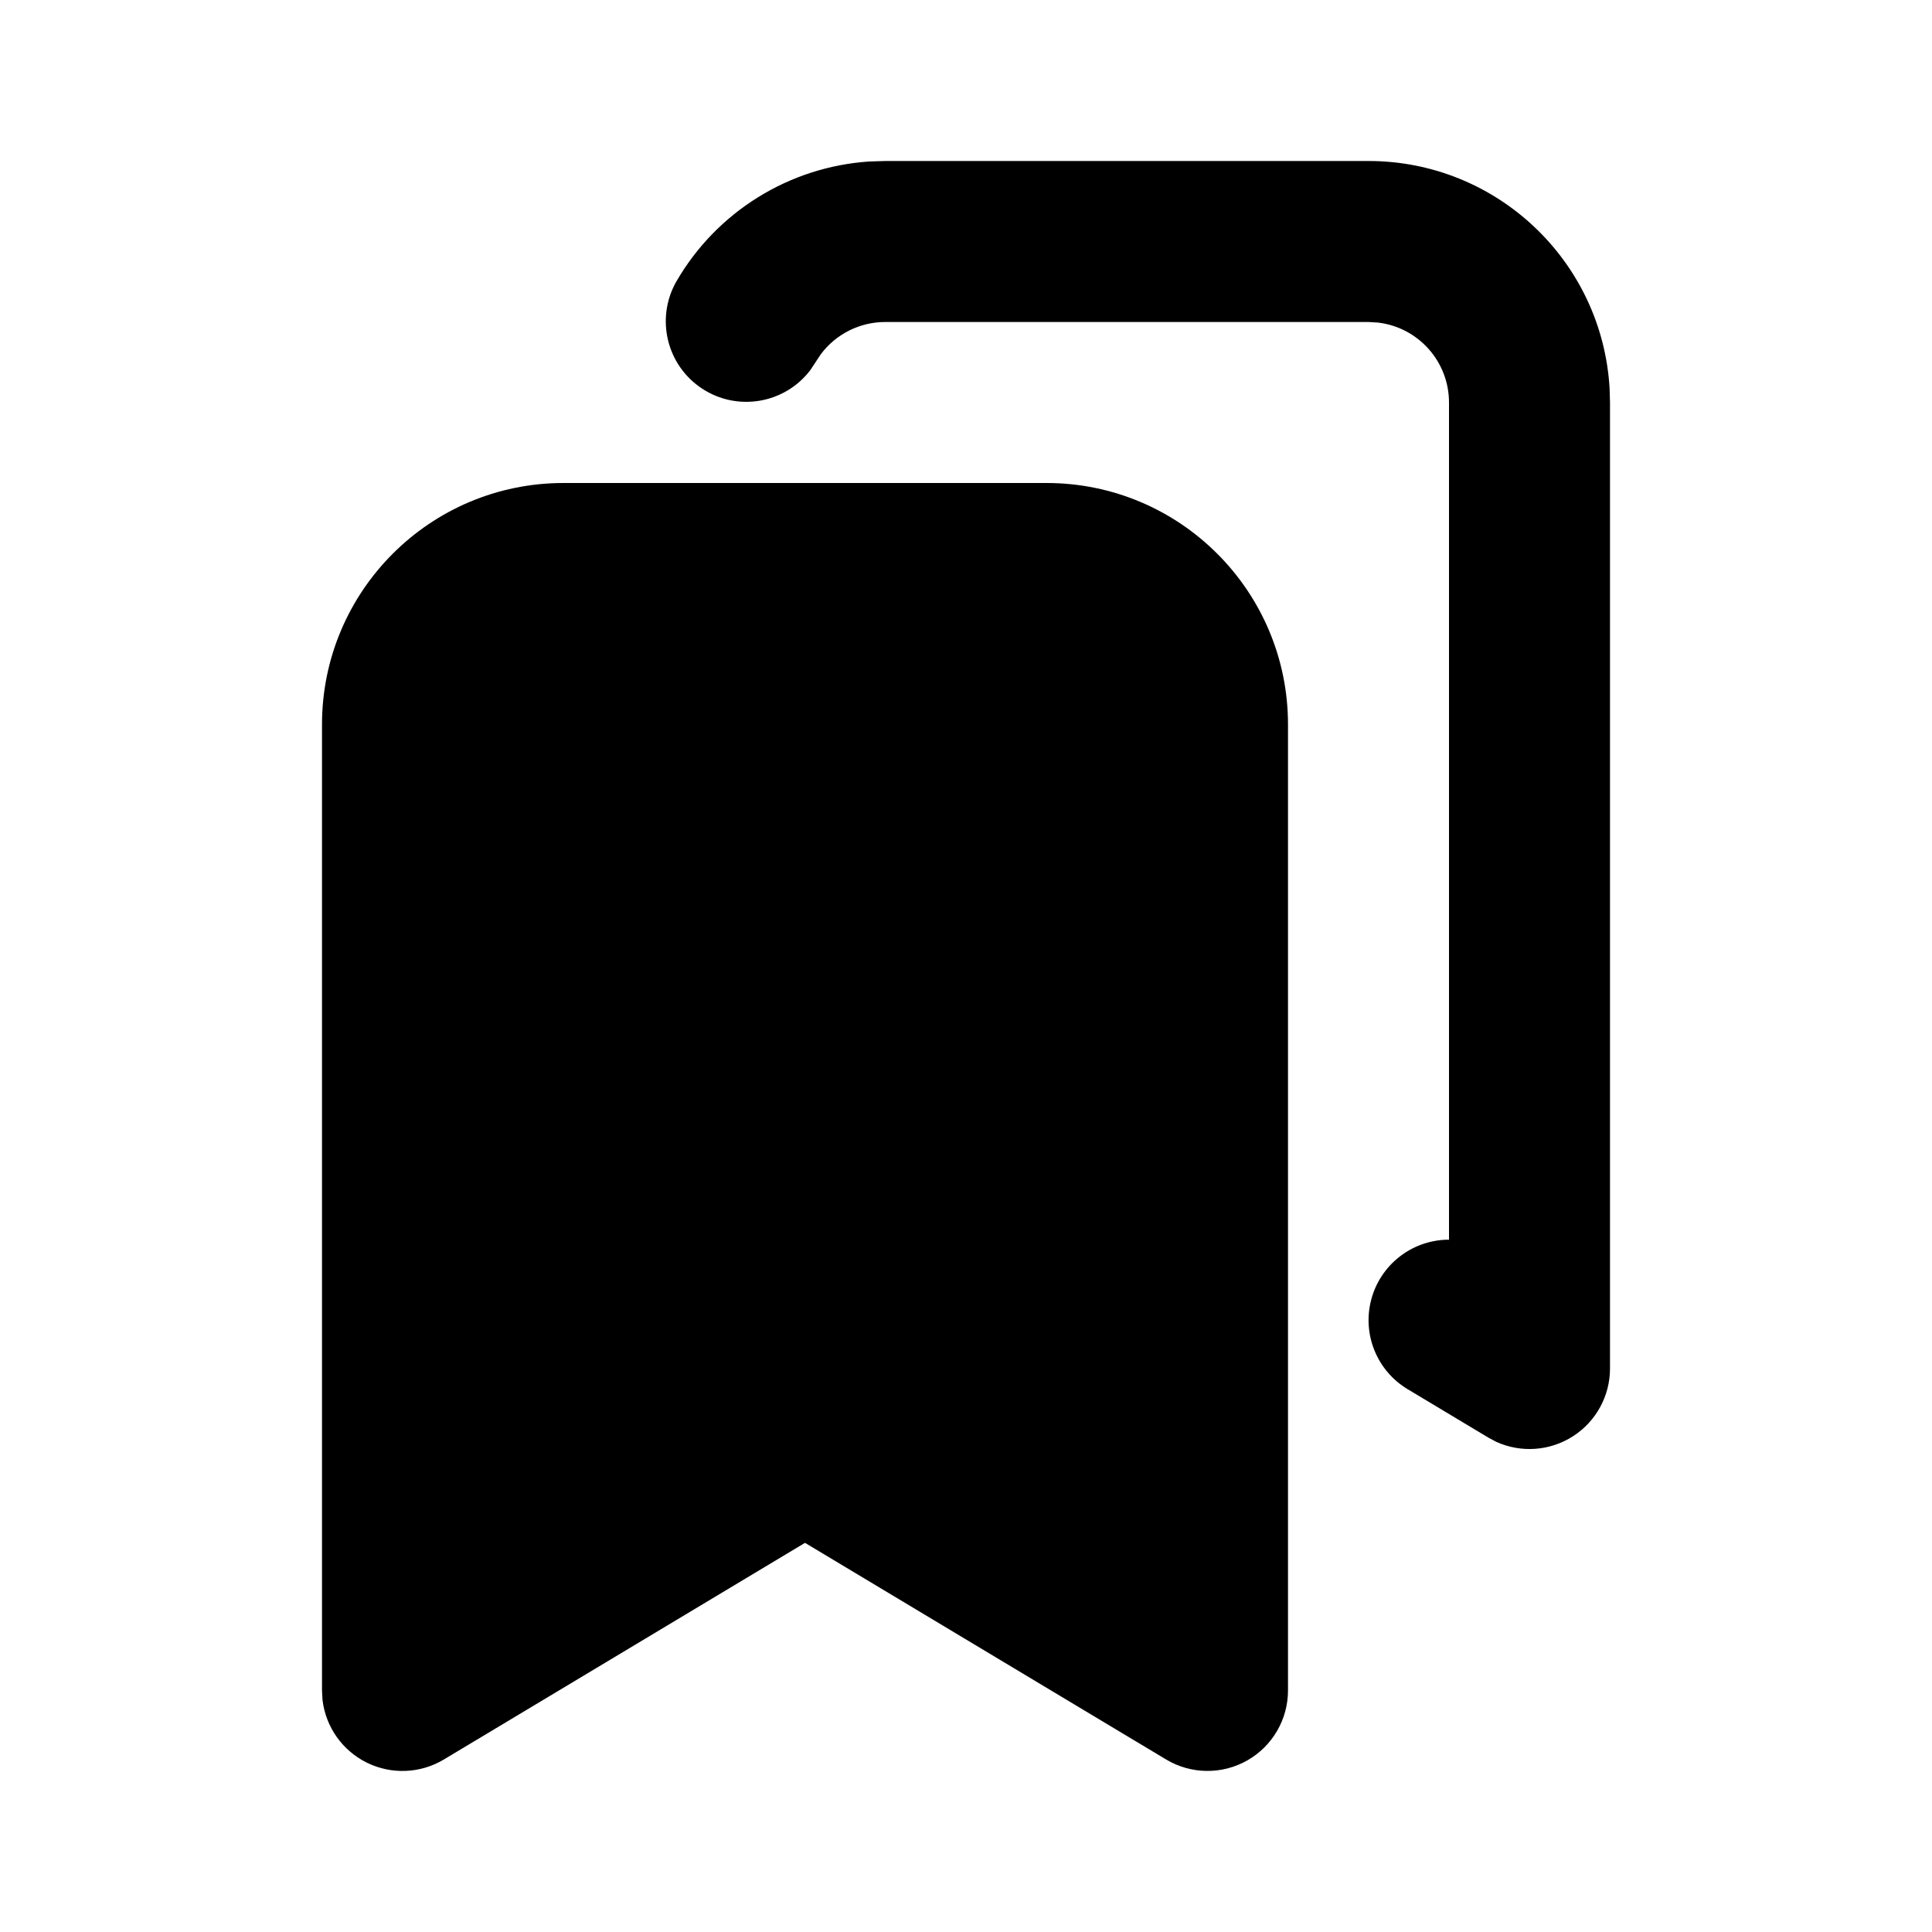
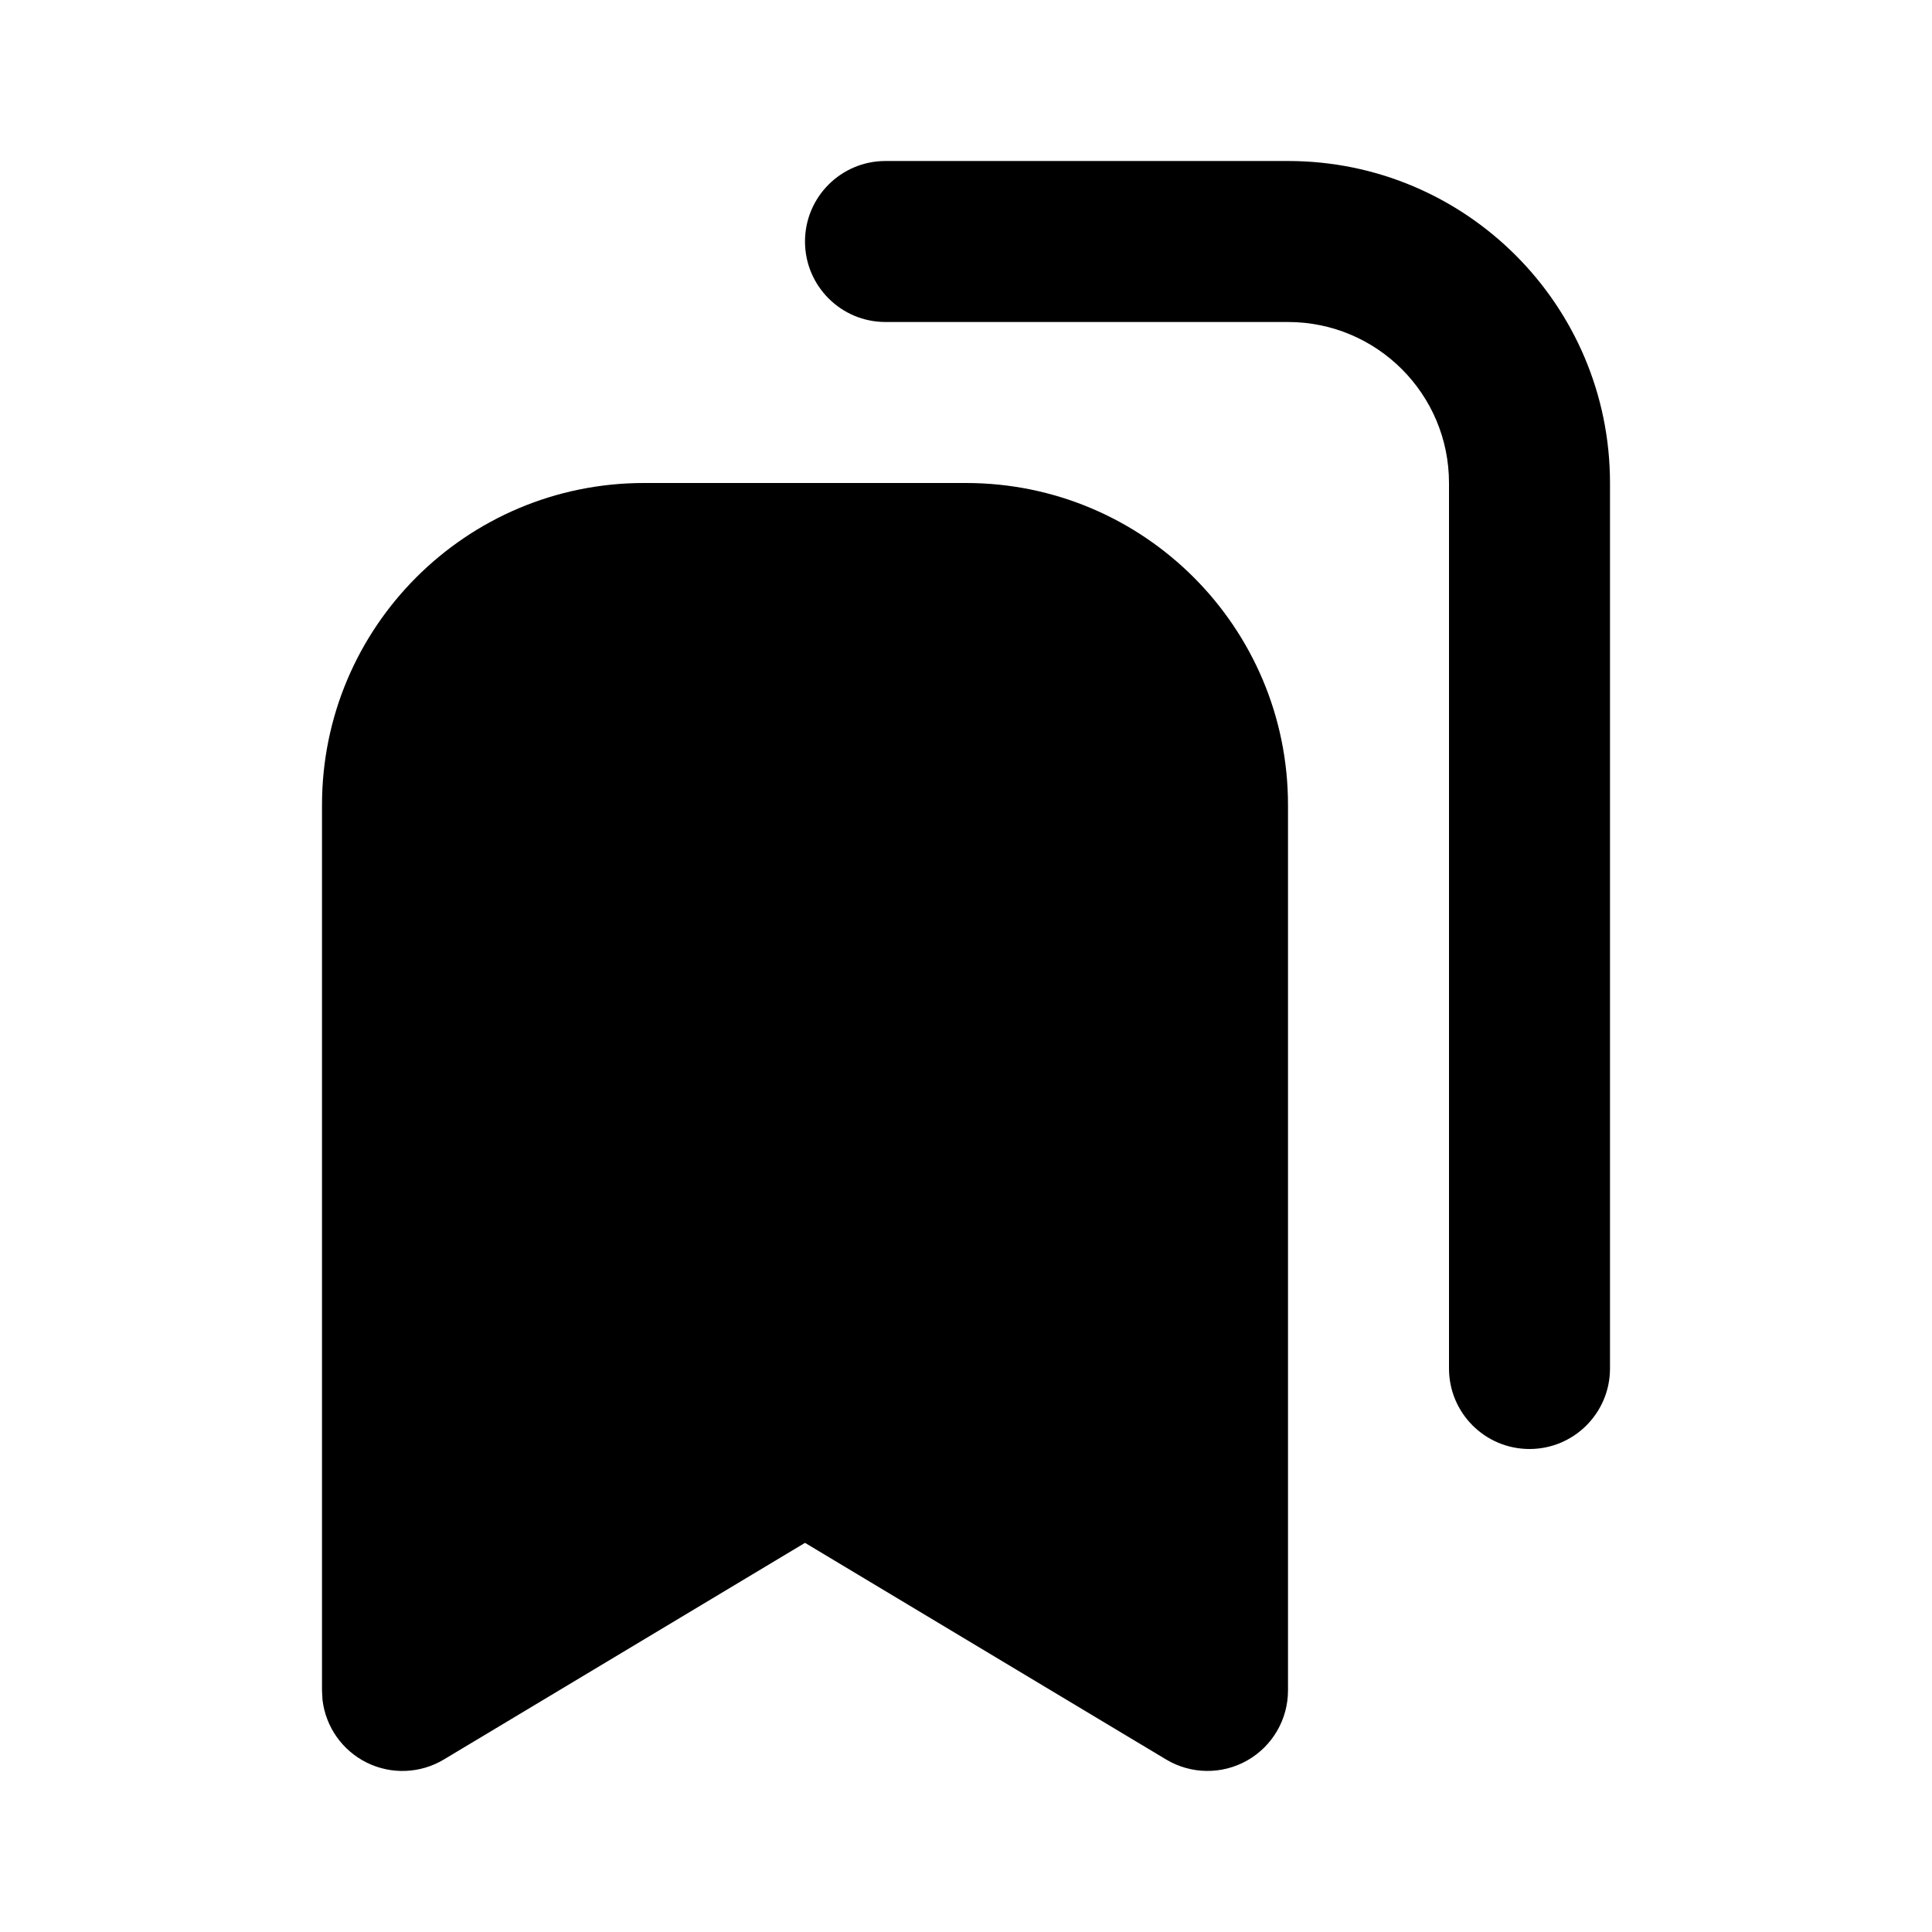
<svg xmlns="http://www.w3.org/2000/svg" class="icon icon-tabler icon-tabler-bookmarks-filled" width="24" height="24" viewBox="0 0 24 24" stroke-width="2" stroke="currentColor" fill="none" stroke-linecap="round" stroke-linejoin="round">
  <path stroke="none" d="M0 0h24v24H0z" fill="none" />
-   <path d="M13 6h-6a3 3 0 0 0 -3 3v12l.006 .114a1 1 0 0 0 1.508 .743l4.486 -2.691l4.486 2.691a1 1 0 0 0 1.514 -.857v-12a3 3 0 0 0 -3 -3z" stroke-width="0" fill="currentColor" />
-   <path d="M17 2a3 3 0 0 1 2.995 2.824l.005 .176v12a1 1 0 0 1 -1.413 .911l-.101 -.054l-1 -.6a1 1 0 0 1 .489 -1.857l.025 .001v-10.401a1 1 0 0 0 -.883 -.993l-.117 -.007h-6.001a1 1 0 0 0 -.803 .401l-.13 .197a1 1 0 0 1 -1.666 -1.098a3 3 0 0 1 2.4 -1.494l.2 -.006h6z" stroke-width="0" fill="currentColor" />
+   <path d="M12 6a4 4 0 0 1 4 4v11a1 1 0 0 1 -1.514 .857l-4.486 -2.691l-4.486 2.691a1 1 0 0 1 -1.508 -.743l-.006 -.114v-11a4 4 0 0 1 4 -4h4z" stroke-width="0" fill="currentColor" />
+   <path d="M16 2a4 4 0 0 1 4 4v11a1 1 0 0 1 -2 0v-11a2 2 0 0 0 -2 -2h-5a1 1 0 0 1 0 -2h5z" stroke-width="0" fill="currentColor" />
</svg>
